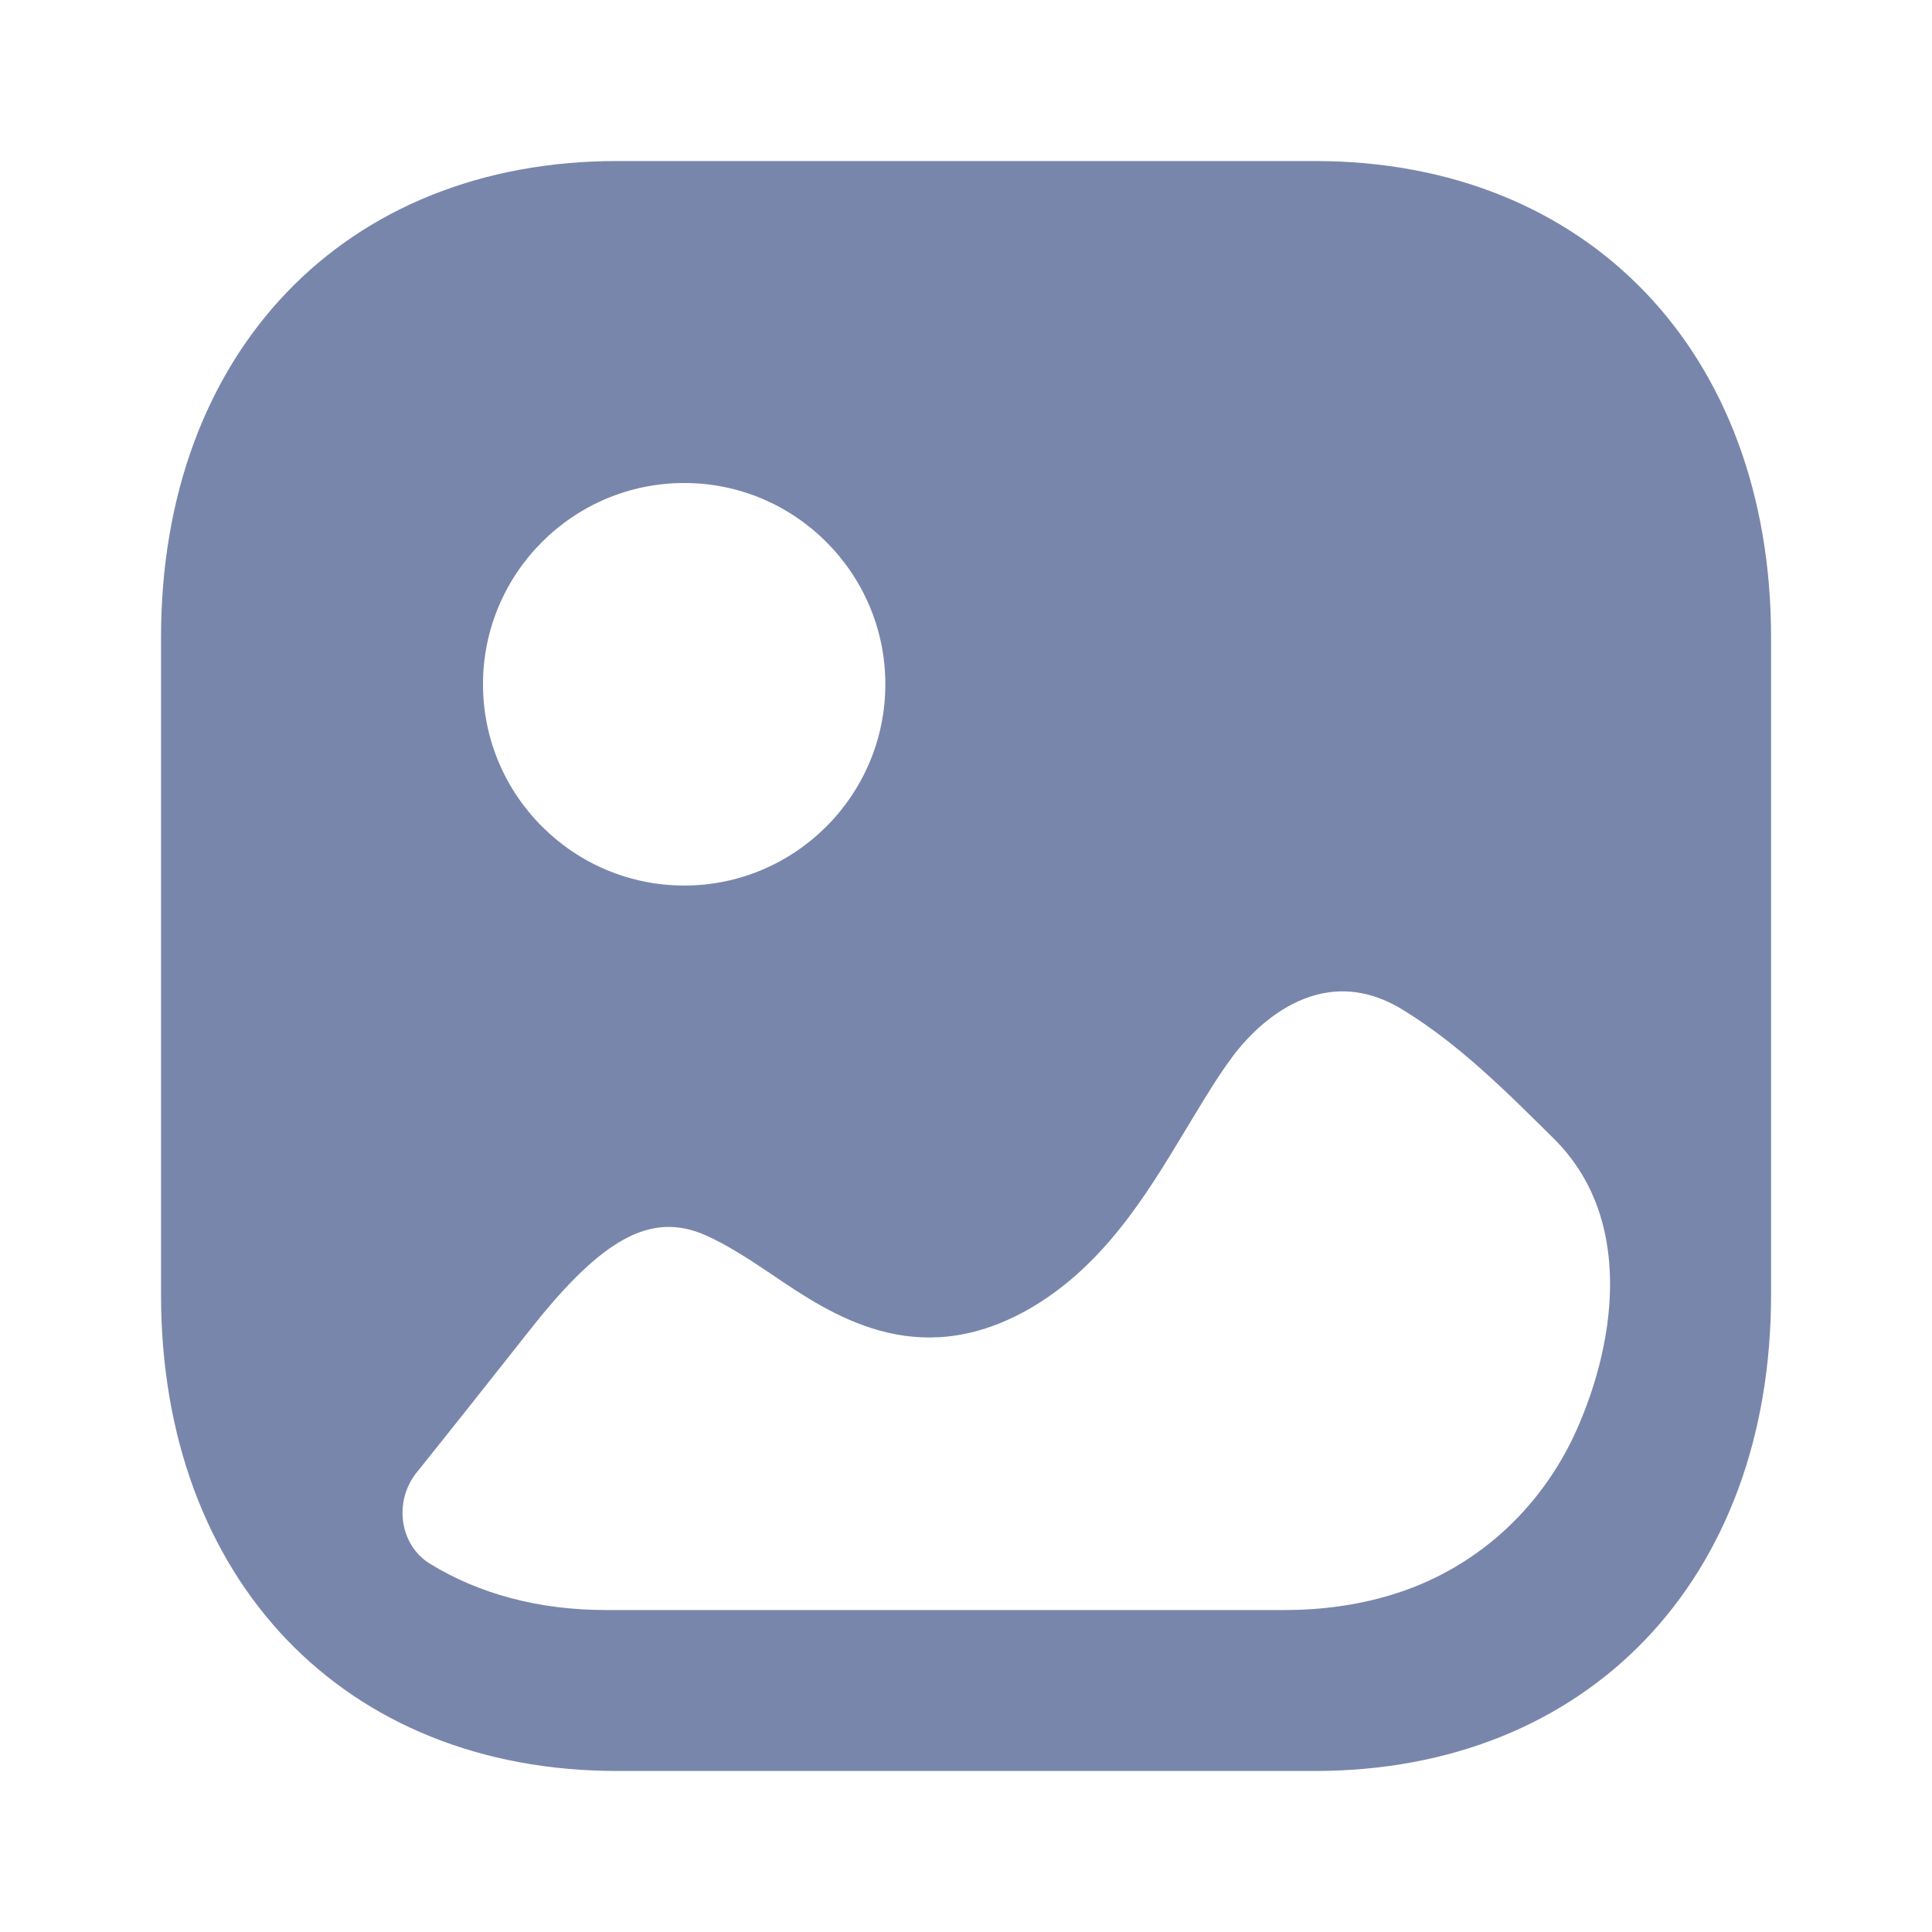
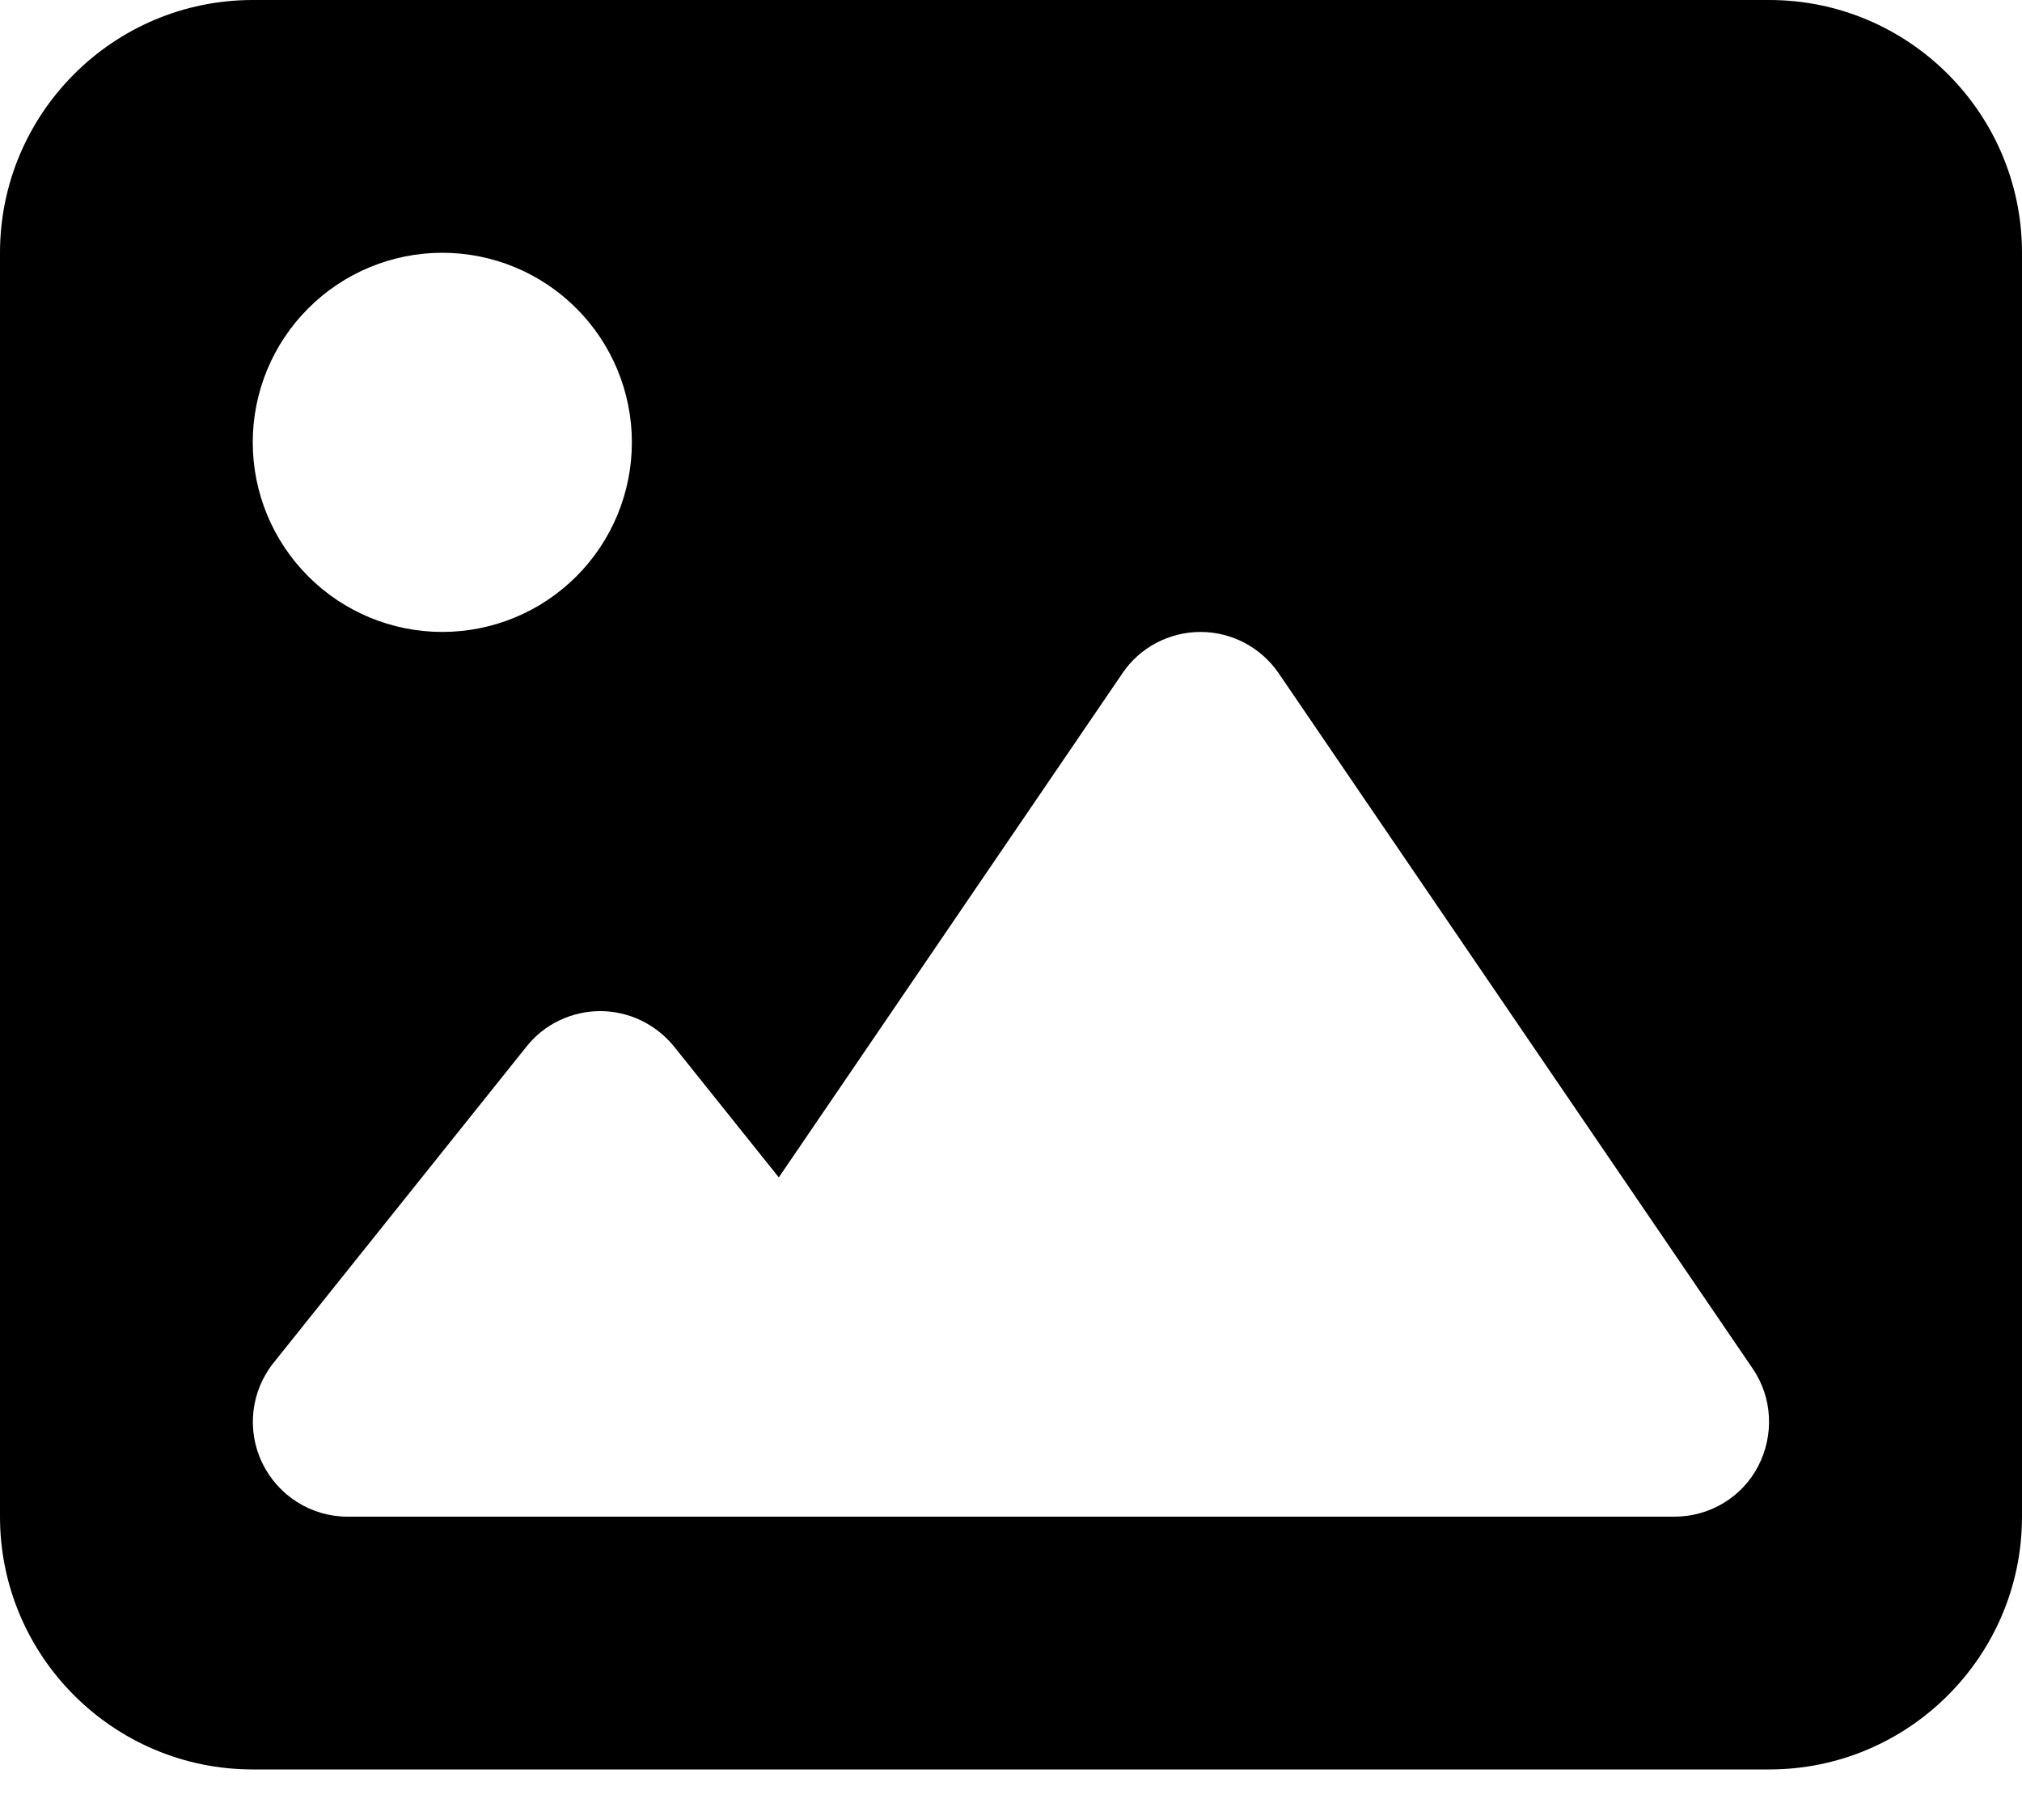
- <svg xmlns="http://www.w3.org/2000/svg" width="20" height="20" viewBox="0 0 20 20" fill="none">
-   <path fill-rule="evenodd" clip-rule="evenodd" d="M6.389 18.333H13.611C16.436 18.333 18.334 16.352 18.334 13.403V6.597C18.334 3.649 16.436 1.667 13.612 1.667H6.389C3.564 1.667 1.667 3.649 1.667 6.597V13.403C1.667 16.352 3.564 18.333 6.389 18.333ZM7.083 9.167C5.934 9.167 5 8.232 5 7.083C5 5.935 5.934 5 7.083 5C8.231 5 9.165 5.935 9.165 7.083C9.165 8.232 8.231 9.167 7.083 9.167ZM16.518 12.445C16.797 13.161 16.652 14.021 16.353 14.729C16 15.572 15.323 16.21 14.47 16.489C14.091 16.613 13.694 16.667 13.297 16.667H6.274C5.575 16.667 4.957 16.499 4.45 16.187C4.132 15.991 4.076 15.538 4.312 15.245C4.705 14.755 5.094 14.263 5.486 13.767C6.234 12.817 6.738 12.542 7.297 12.784C7.524 12.884 7.752 13.033 7.987 13.191C8.612 13.616 9.481 14.2 10.626 13.566C11.409 13.128 11.864 12.375 12.259 11.72L12.266 11.709C12.294 11.663 12.322 11.617 12.349 11.571L12.349 11.571L12.349 11.571C12.482 11.351 12.613 11.134 12.762 10.934C12.948 10.684 13.637 9.901 14.531 10.459C15.1 10.809 15.578 11.284 16.09 11.792C16.285 11.987 16.425 12.208 16.518 12.445Z" fill="#7986AC" />
+ <svg xmlns="http://www.w3.org/2000/svg" width="30" height="27" viewBox="0 0 30 27" fill="none">
+   <path d="M0 3.75C0 1.682 1.682 0 3.75 0H26.25C28.318 0 30 1.682 30 3.75V22.5C30 24.568 28.318 26.25 26.25 26.25H3.75C1.682 26.25 0 24.568 0 22.5V3.75ZM18.973 9.99C18.709 9.604 18.275 9.375 17.812 9.375C17.35 9.375 16.91 9.604 16.652 9.99L11.555 17.467L10.002 15.527C9.732 15.193 9.328 15 8.906 15C8.484 15 8.074 15.193 7.811 15.527L4.061 20.215C3.721 20.637 3.656 21.217 3.891 21.703C4.125 22.189 4.617 22.5 5.156 22.5H10.781H12.656H24.844C25.365 22.5 25.846 22.213 26.086 21.75C26.326 21.287 26.297 20.73 26.004 20.303L18.973 9.99ZM6.562 9.375C7.308 9.375 8.024 9.079 8.551 8.551C9.079 8.024 9.375 7.308 9.375 6.562C9.375 5.817 9.079 5.101 8.551 4.574C8.024 4.046 7.308 3.75 6.562 3.75C5.817 3.75 5.101 4.046 4.574 4.574C4.046 5.101 3.75 5.817 3.75 6.562C3.75 7.308 4.046 8.024 4.574 8.551C5.101 9.079 5.817 9.375 6.562 9.375Z" fill="black" />
</svg>
